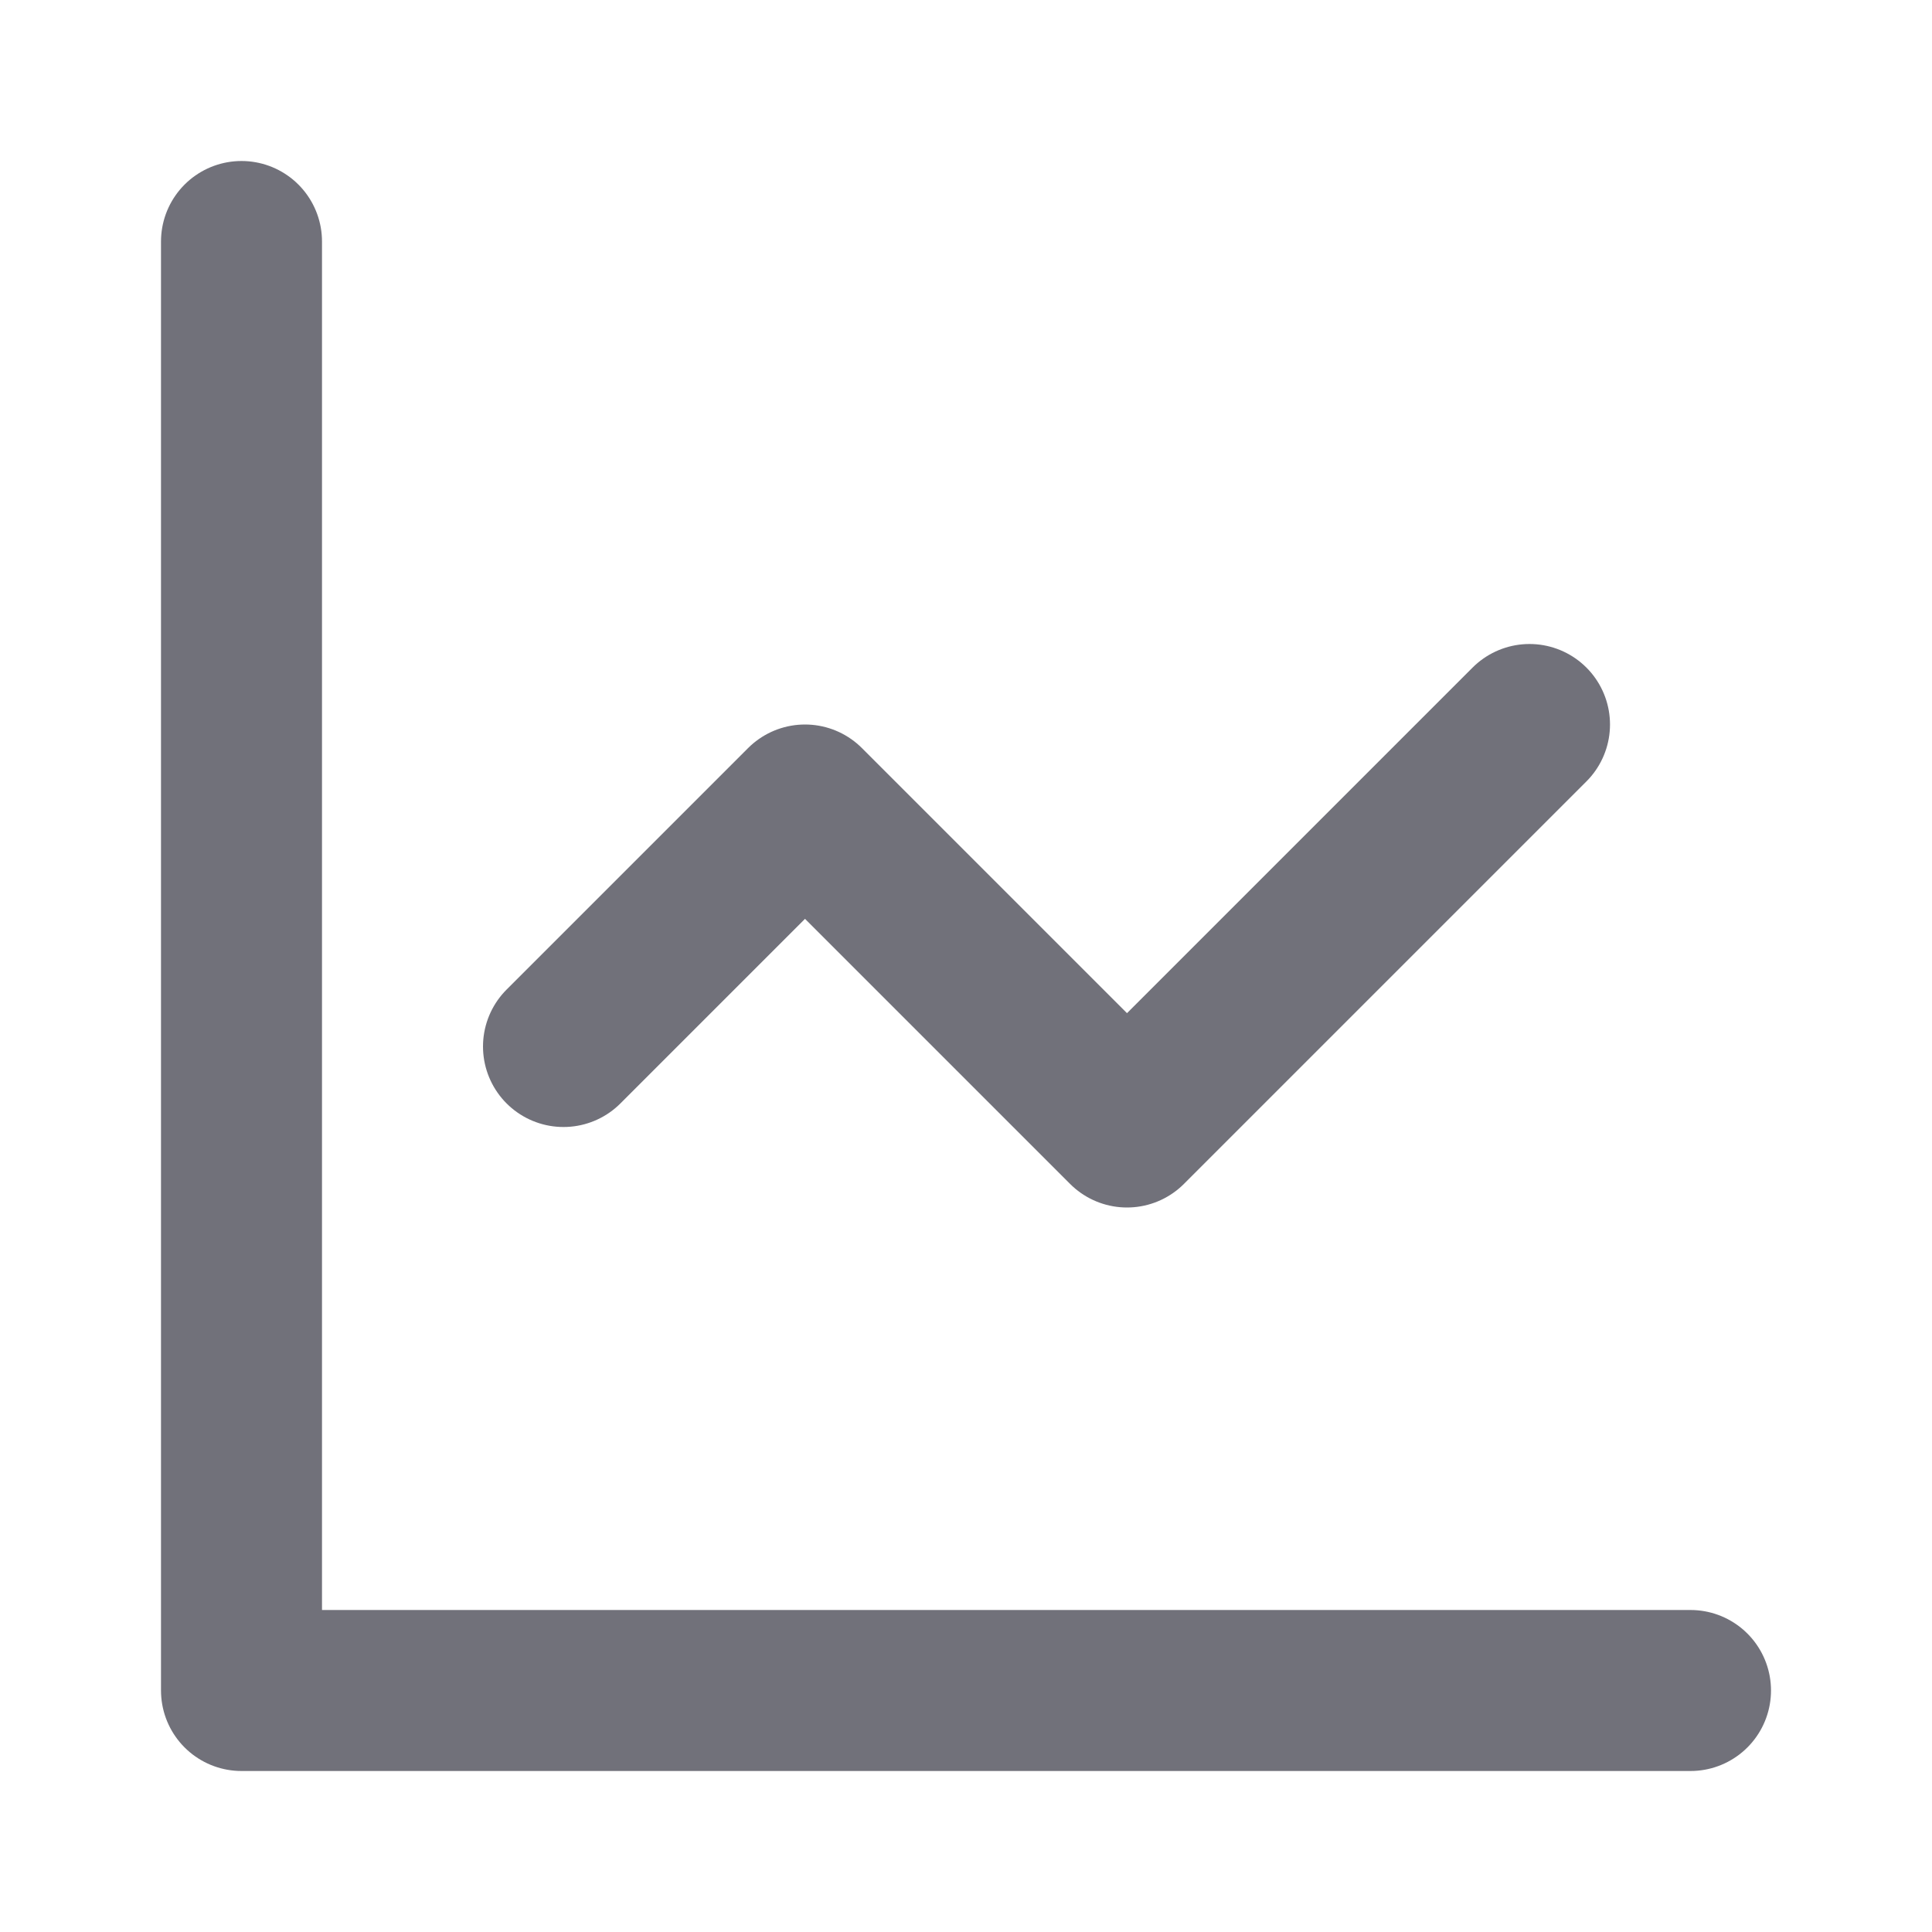
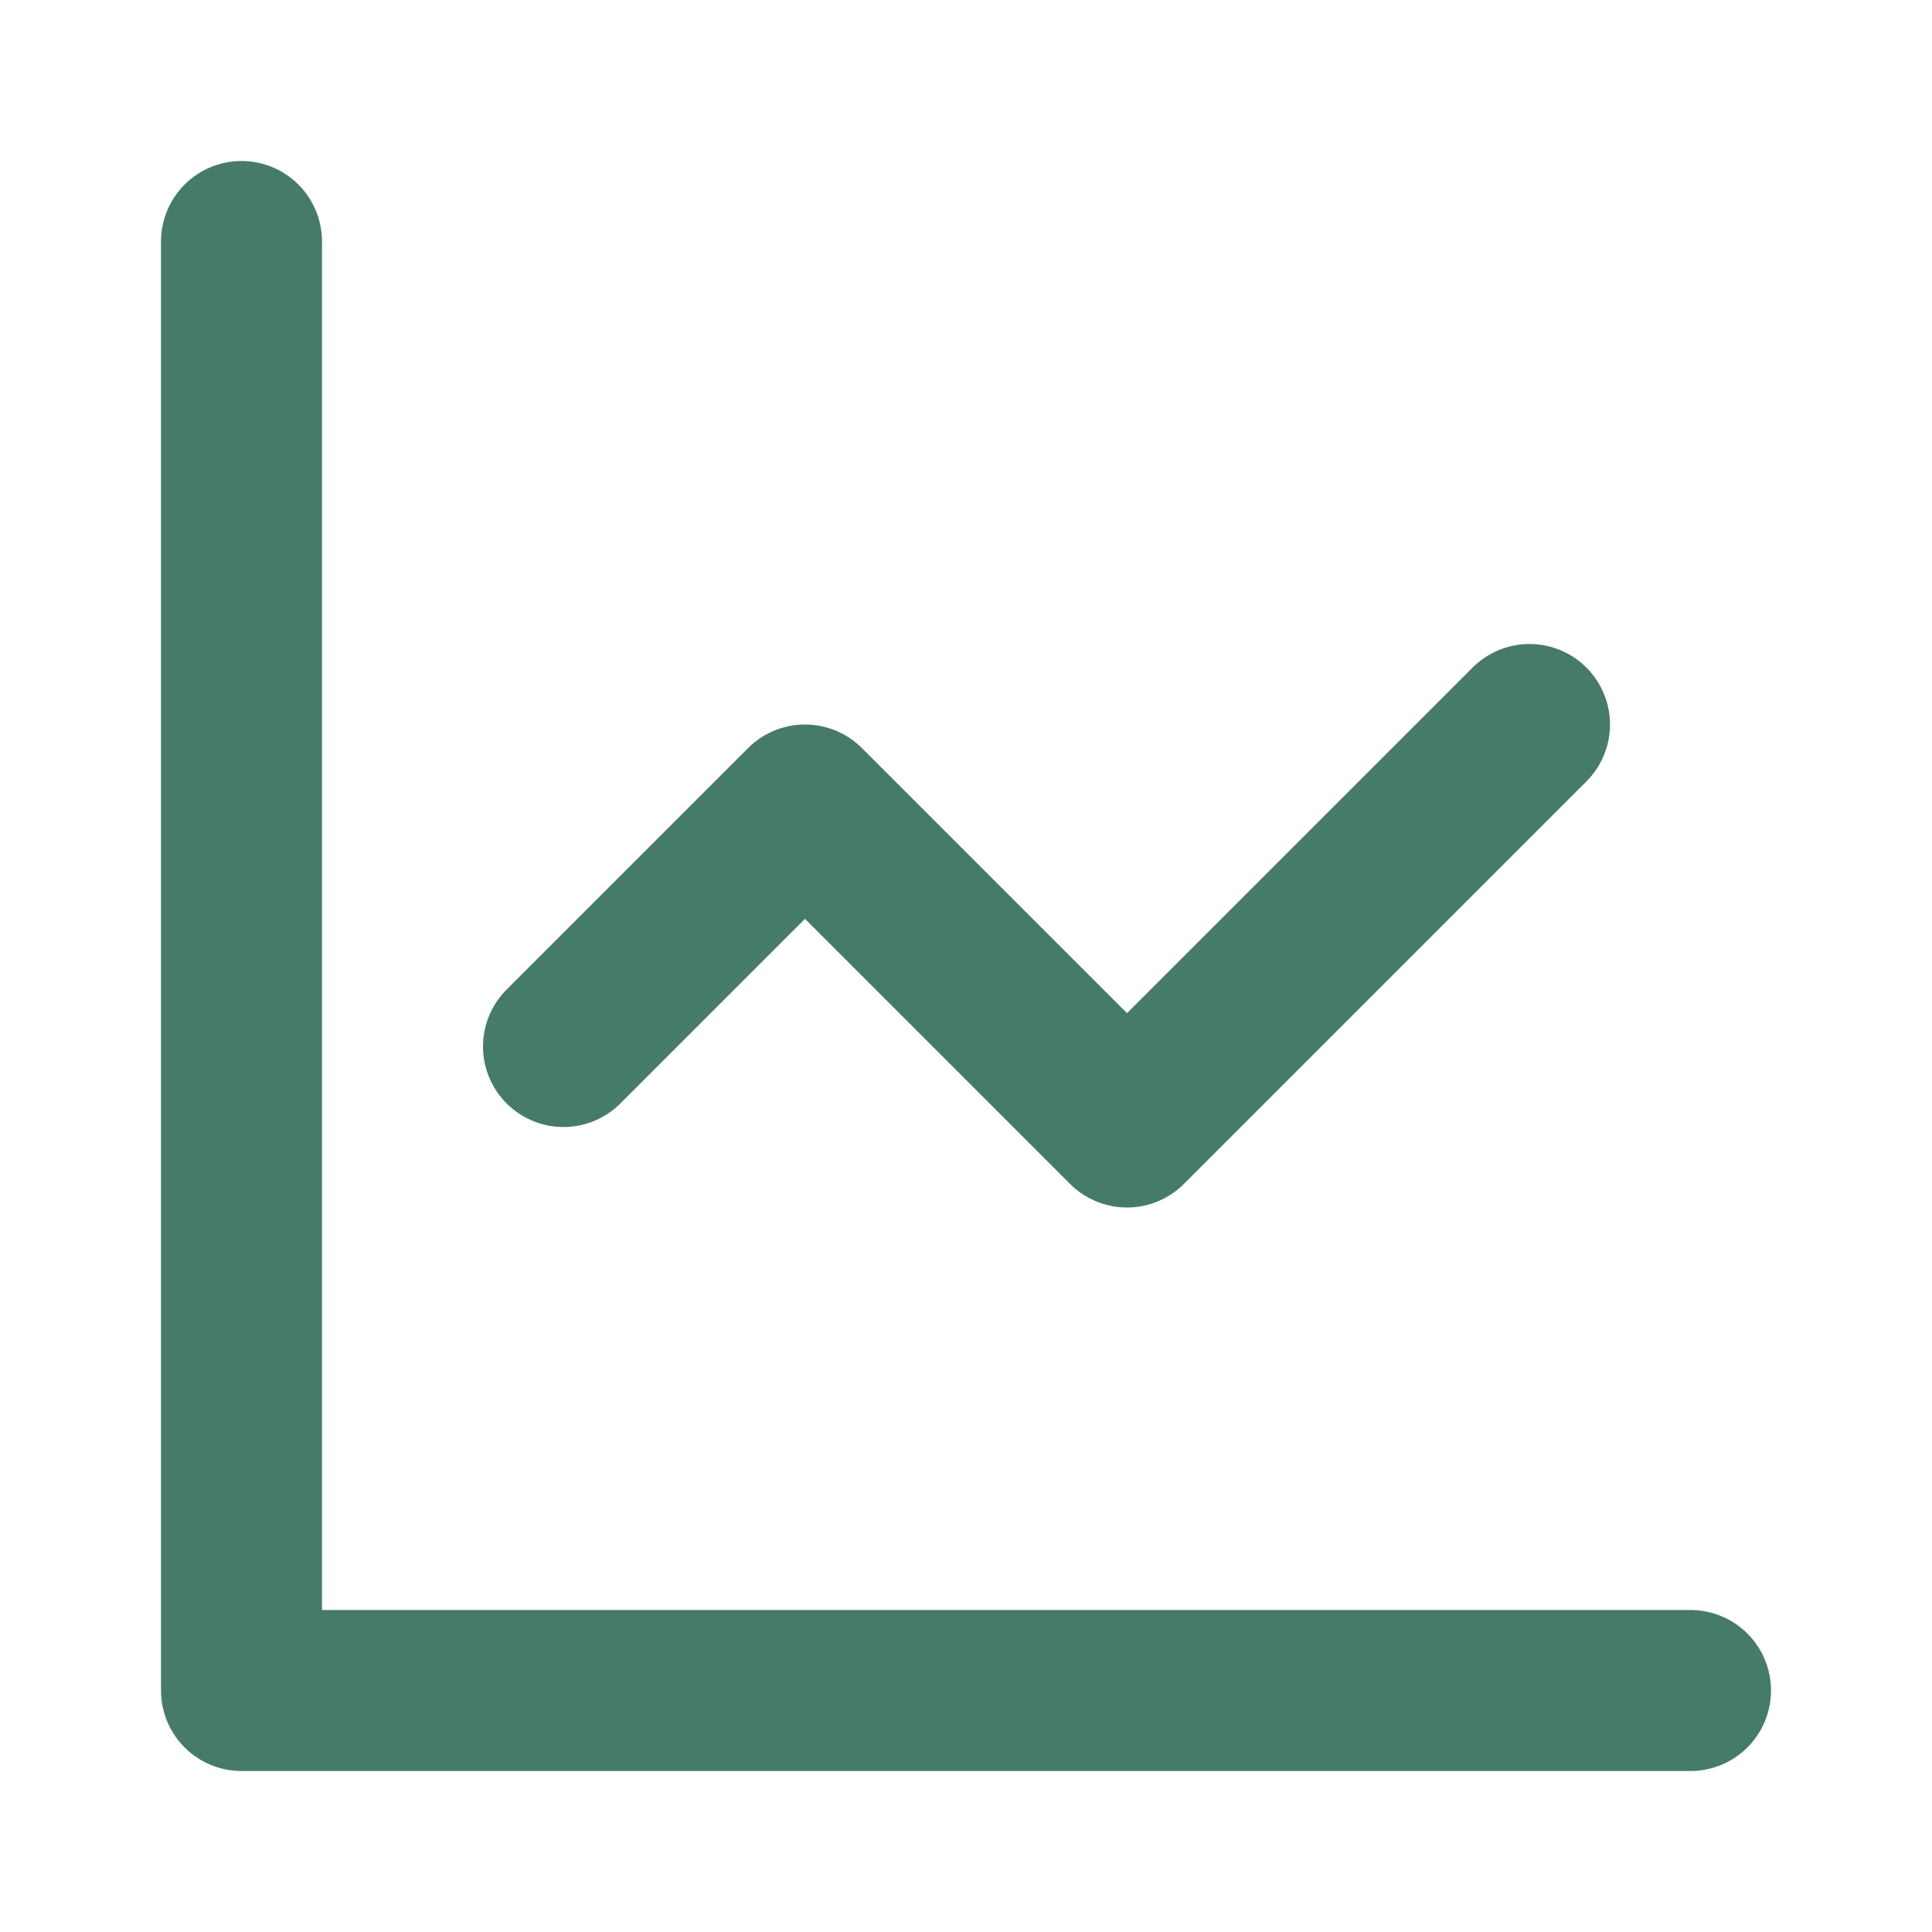
- <svg xmlns="http://www.w3.org/2000/svg" width="24" height="24" viewBox="0 0 24 24" fill="none" stroke="#71717a" stroke-width="2" stroke-linecap="round" stroke-linejoin="round">
+ <svg xmlns="http://www.w3.org/2000/svg" width="24" height="24" viewBox="0 0 24 24" fill="none" stroke="#467C67" stroke-width="2" stroke-linecap="round" stroke-linejoin="round">
+   <style>@media (prefers-color-scheme: dark) { svg { stroke: #79AA97; } }</style>
  <path d="M3 3v18h18" />
  <path d="m19 9-5 5-4-4-3 3" />
</svg>
